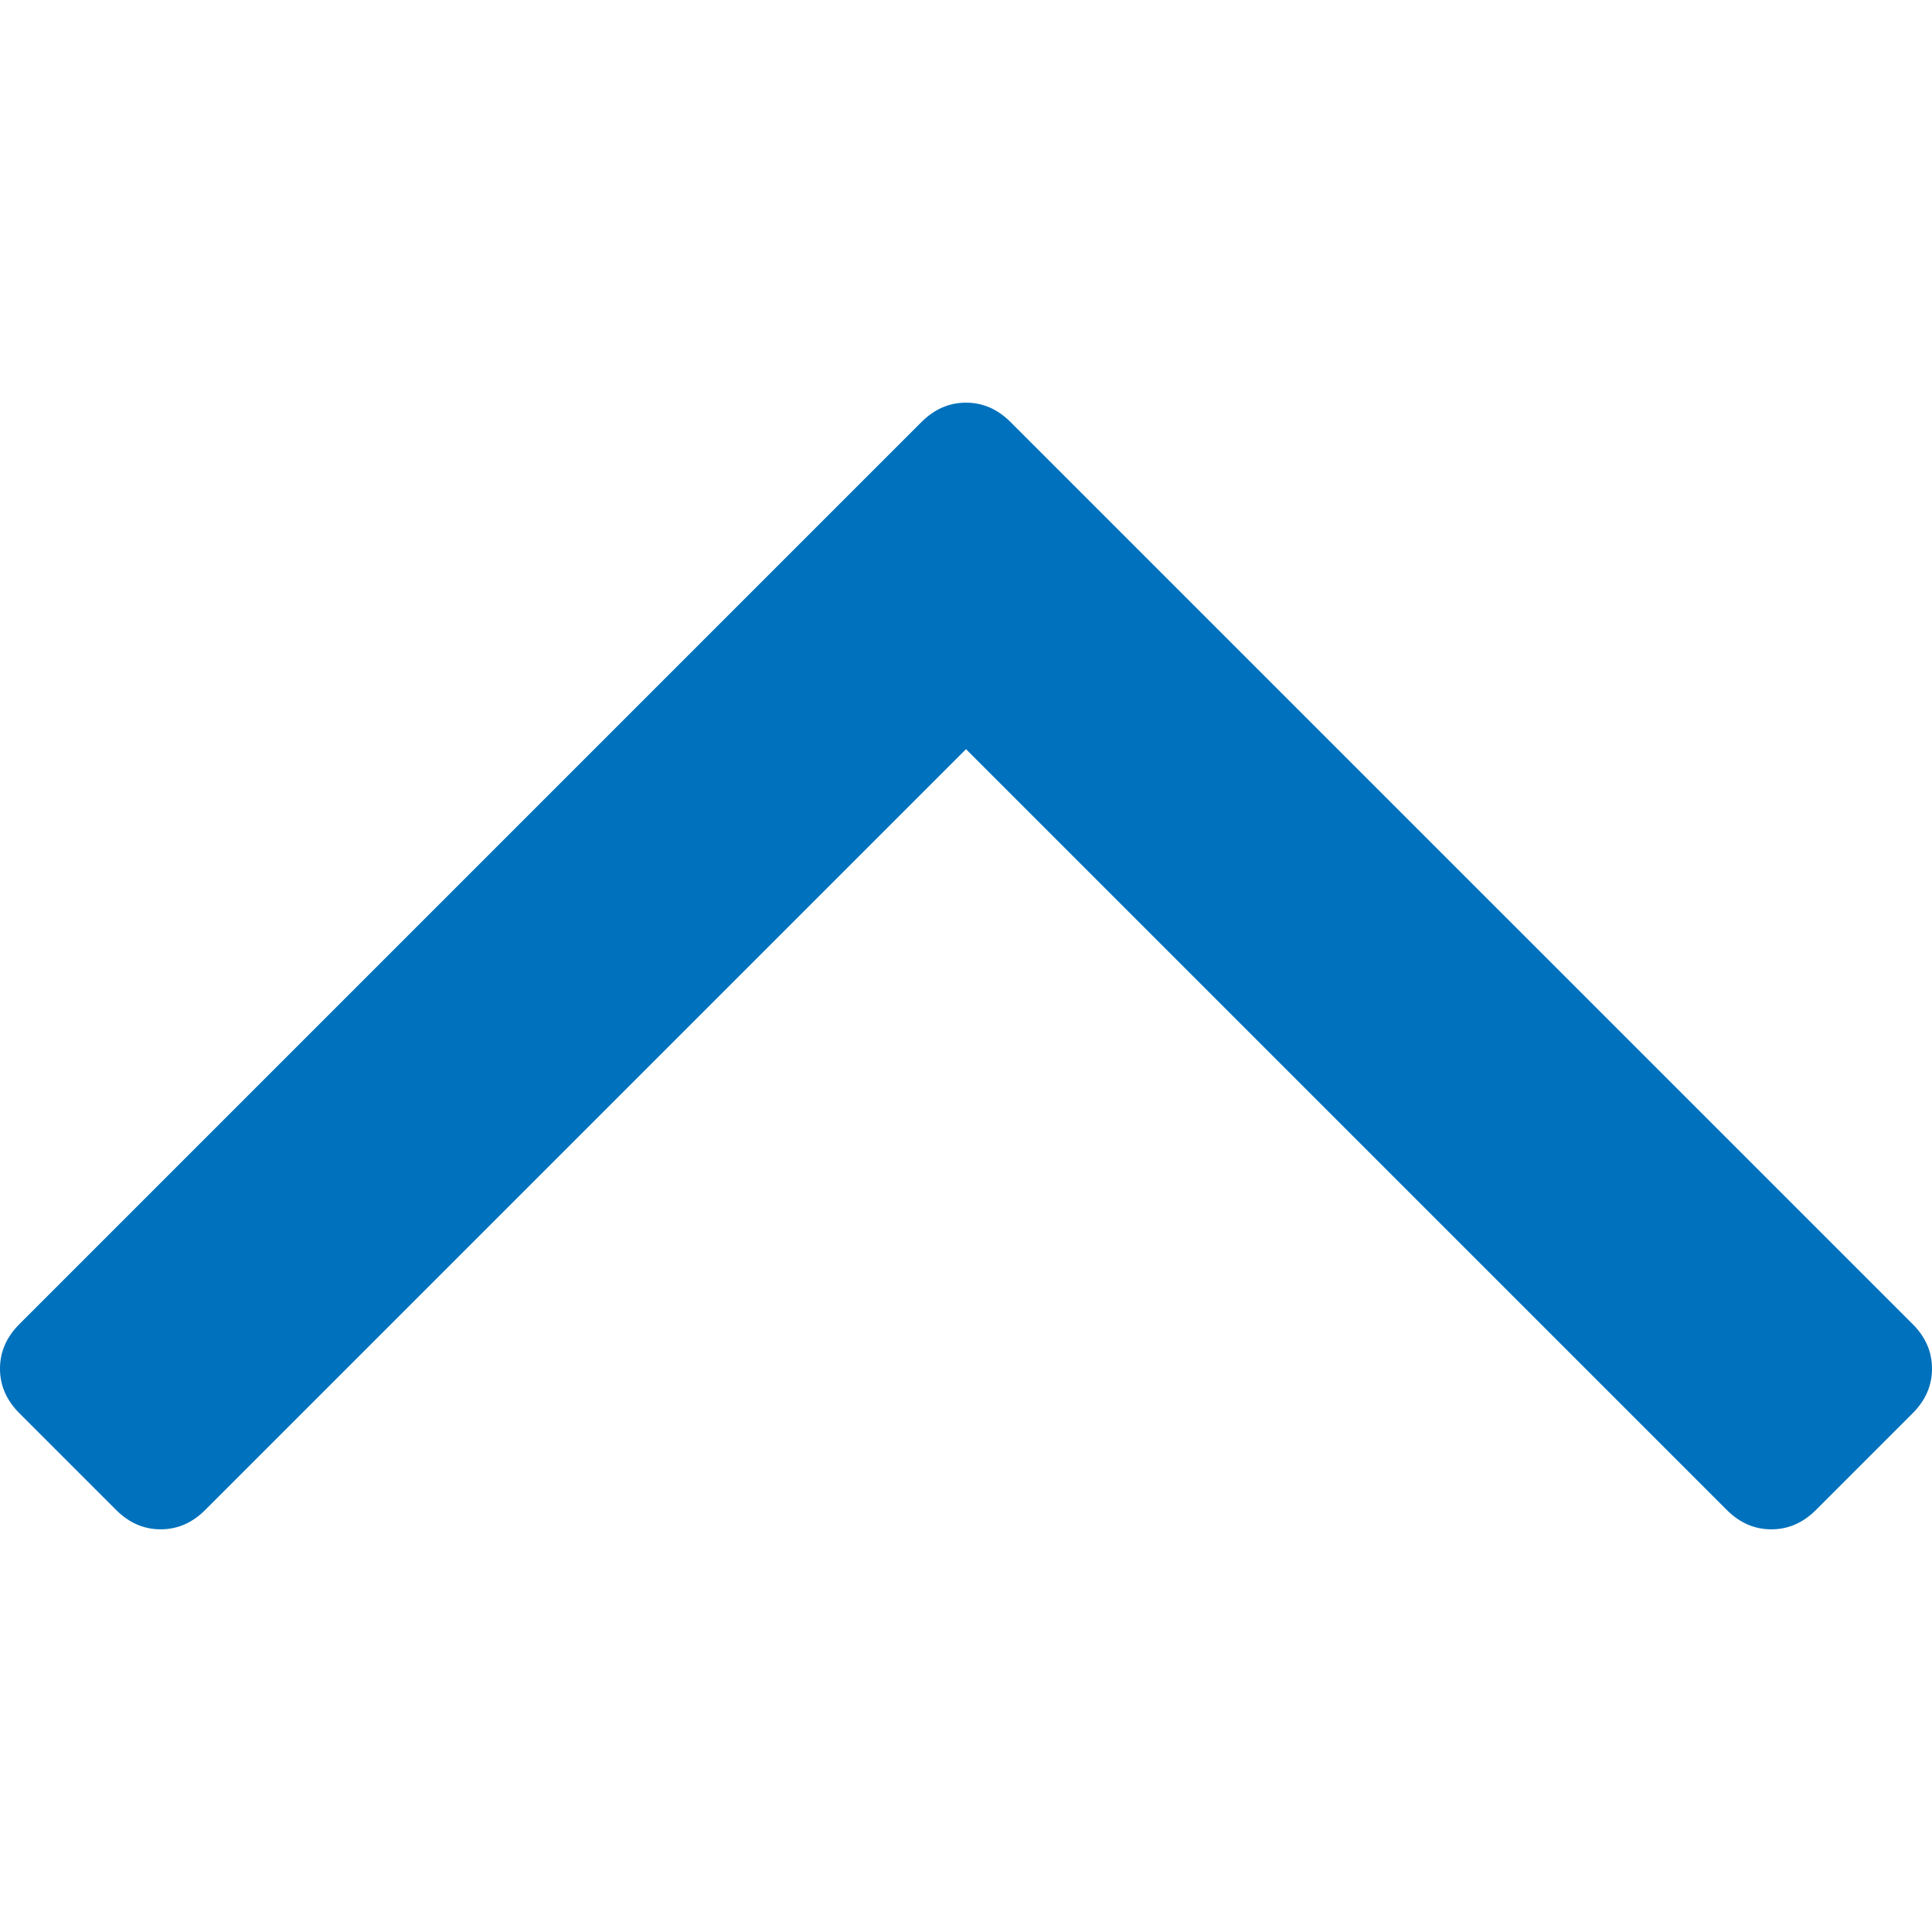
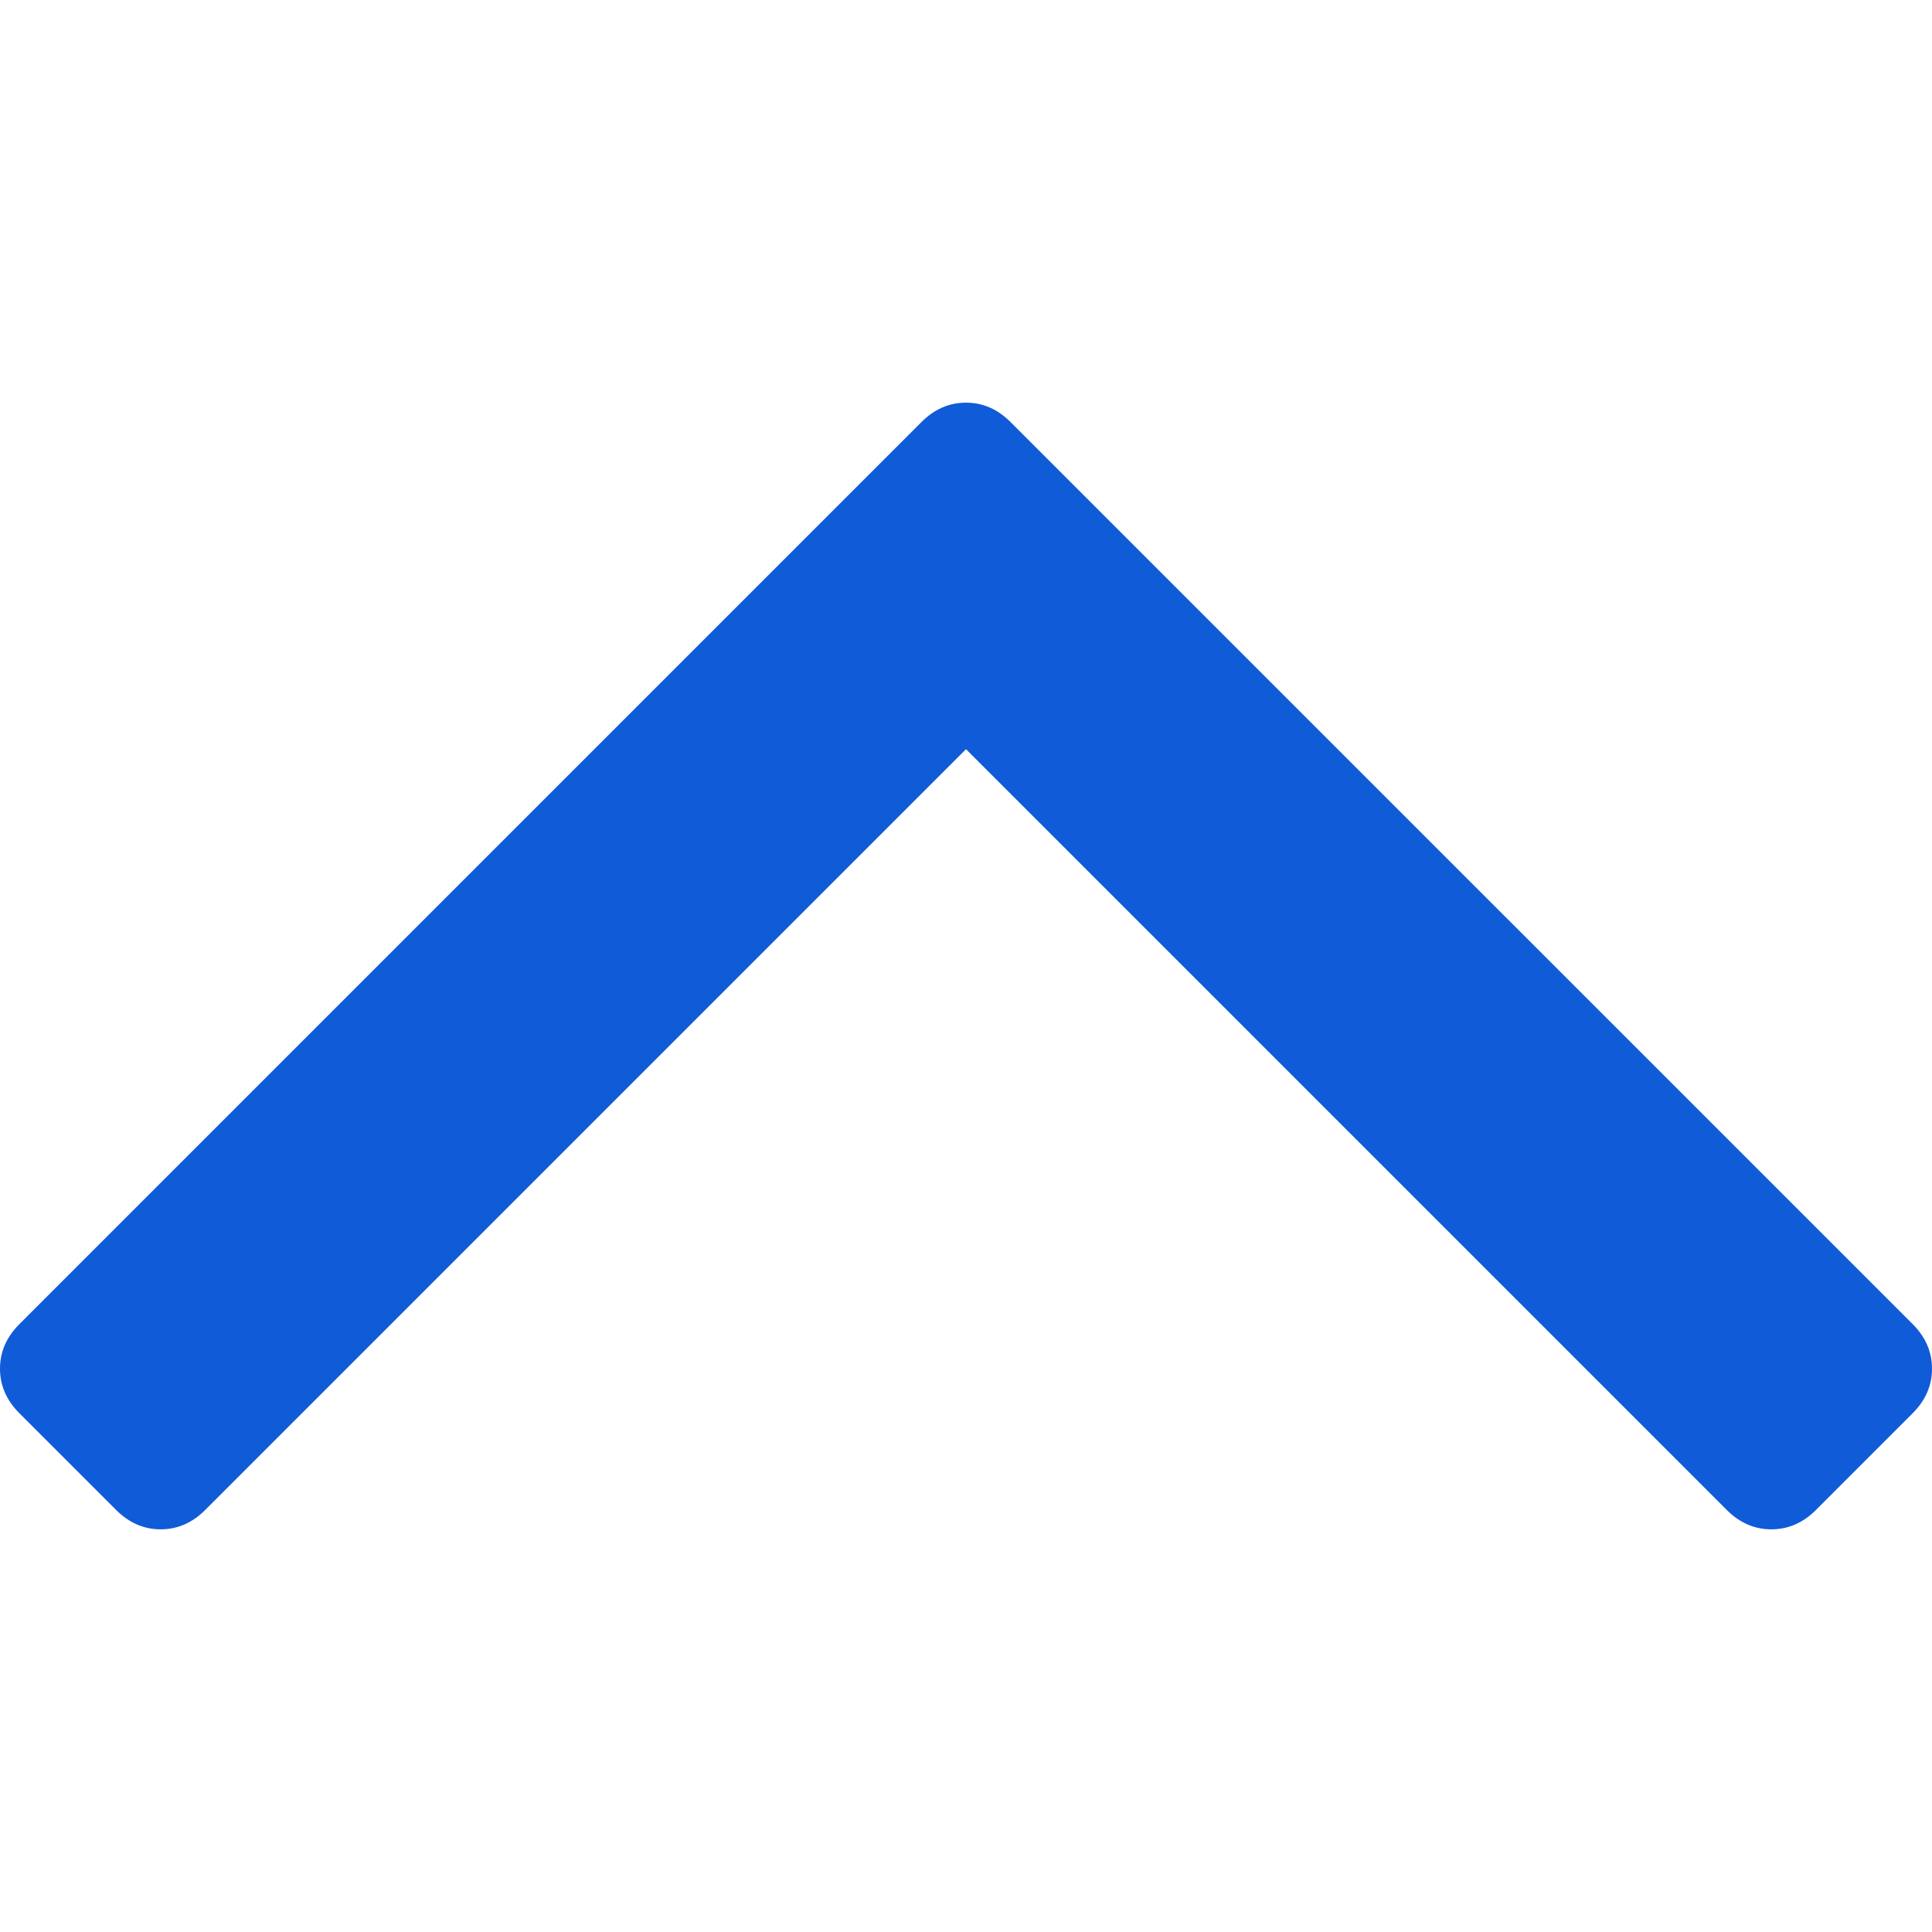
<svg xmlns="http://www.w3.org/2000/svg" width="512" height="512" viewBox="0 0 284.929 284.929">
-   <path d="M282.082 195.285L149.028 62.24c-1.9-1.903-4.088-2.856-6.562-2.856s-4.665.953-6.567 2.856L2.855 195.285C.95 197.19 0 199.378 0 201.853c0 2.474.953 4.664 2.856 6.566l14.272 14.27c1.903 1.903 4.093 2.854 6.567 2.854s4.664-.95 6.567-2.854l112.204-112.202 112.208 112.21c1.902 1.902 4.093 2.847 6.563 2.847 2.478 0 4.668-.95 6.57-2.848l14.274-14.277c1.903-1.902 2.848-4.093 2.848-6.566 0-2.476-.944-4.666-2.846-6.57z" fill="#0071bc" />
+   <path d="M282.082 195.285L149.028 62.24c-1.9-1.903-4.088-2.856-6.562-2.856s-4.665.953-6.567 2.856L2.855 195.285C.95 197.19 0 199.378 0 201.853c0 2.474.953 4.664 2.856 6.566l14.272 14.27c1.903 1.903 4.093 2.854 6.567 2.854s4.664-.95 6.567-2.854l112.204-112.202 112.208 112.21c1.902 1.902 4.093 2.847 6.563 2.847 2.478 0 4.668-.95 6.57-2.848l14.274-14.277c1.903-1.902 2.848-4.093 2.848-6.566 0-2.476-.944-4.666-2.846-6.57z" fill="#105bd8" />
</svg>
